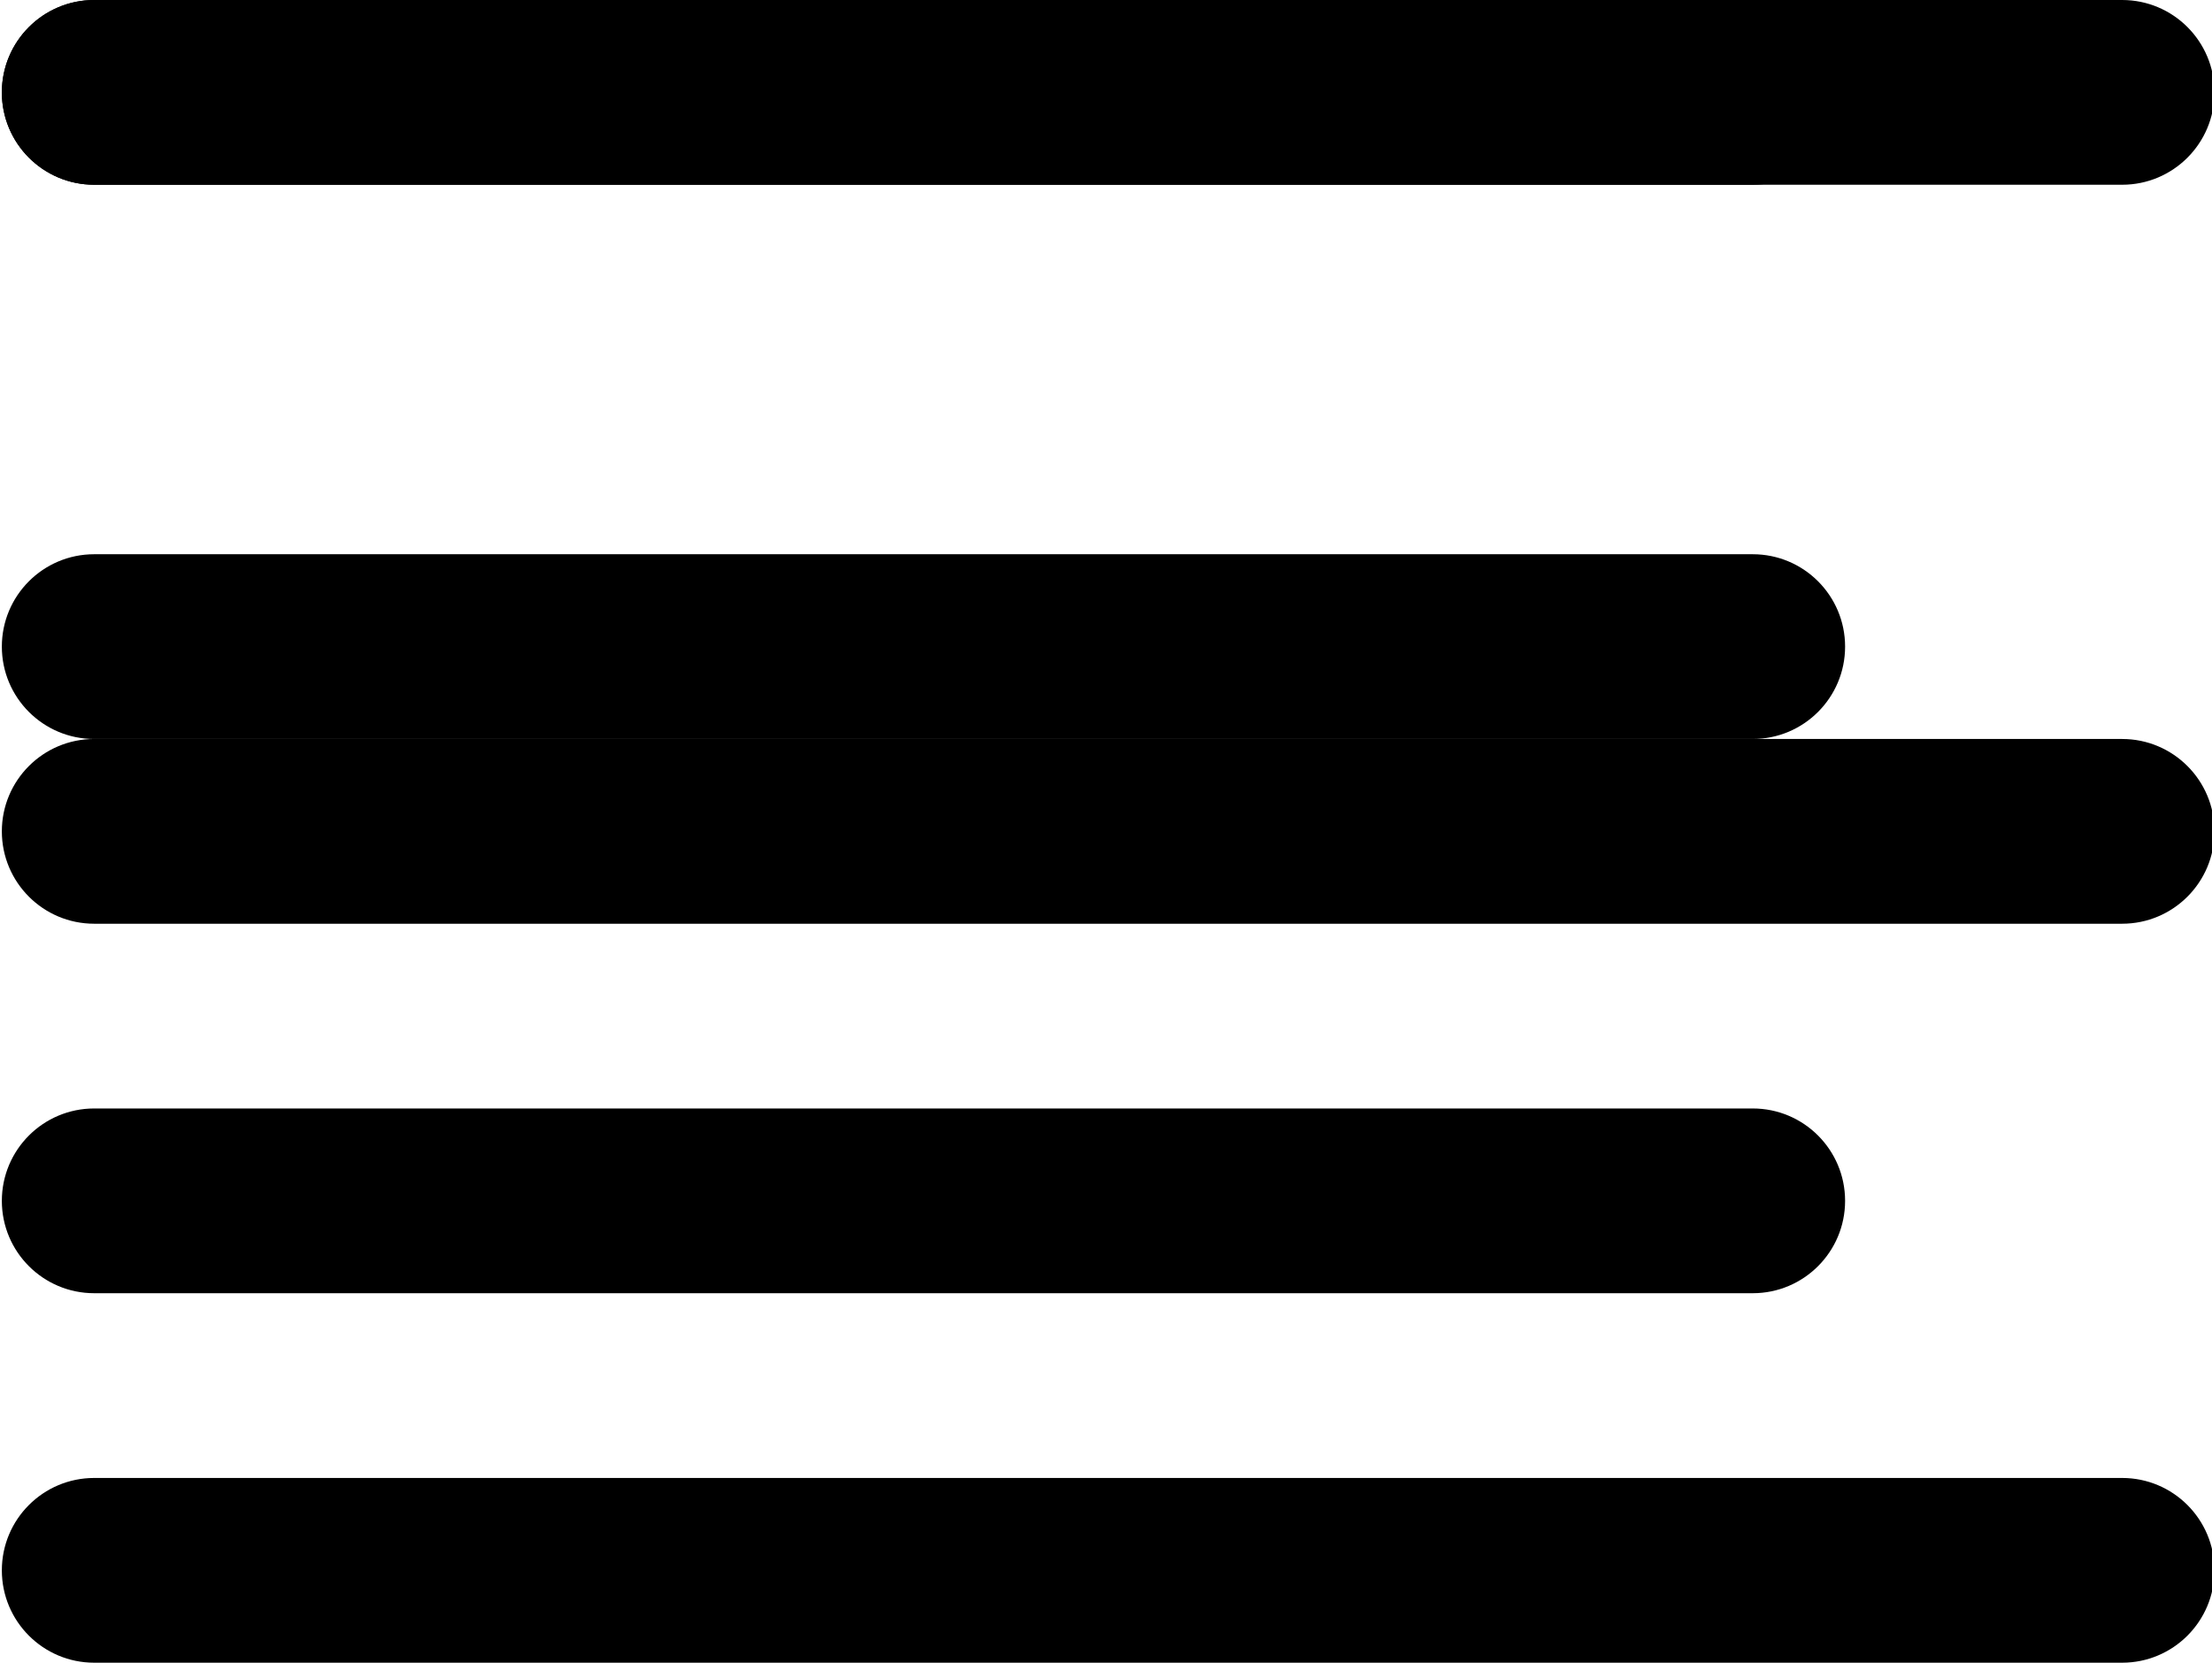
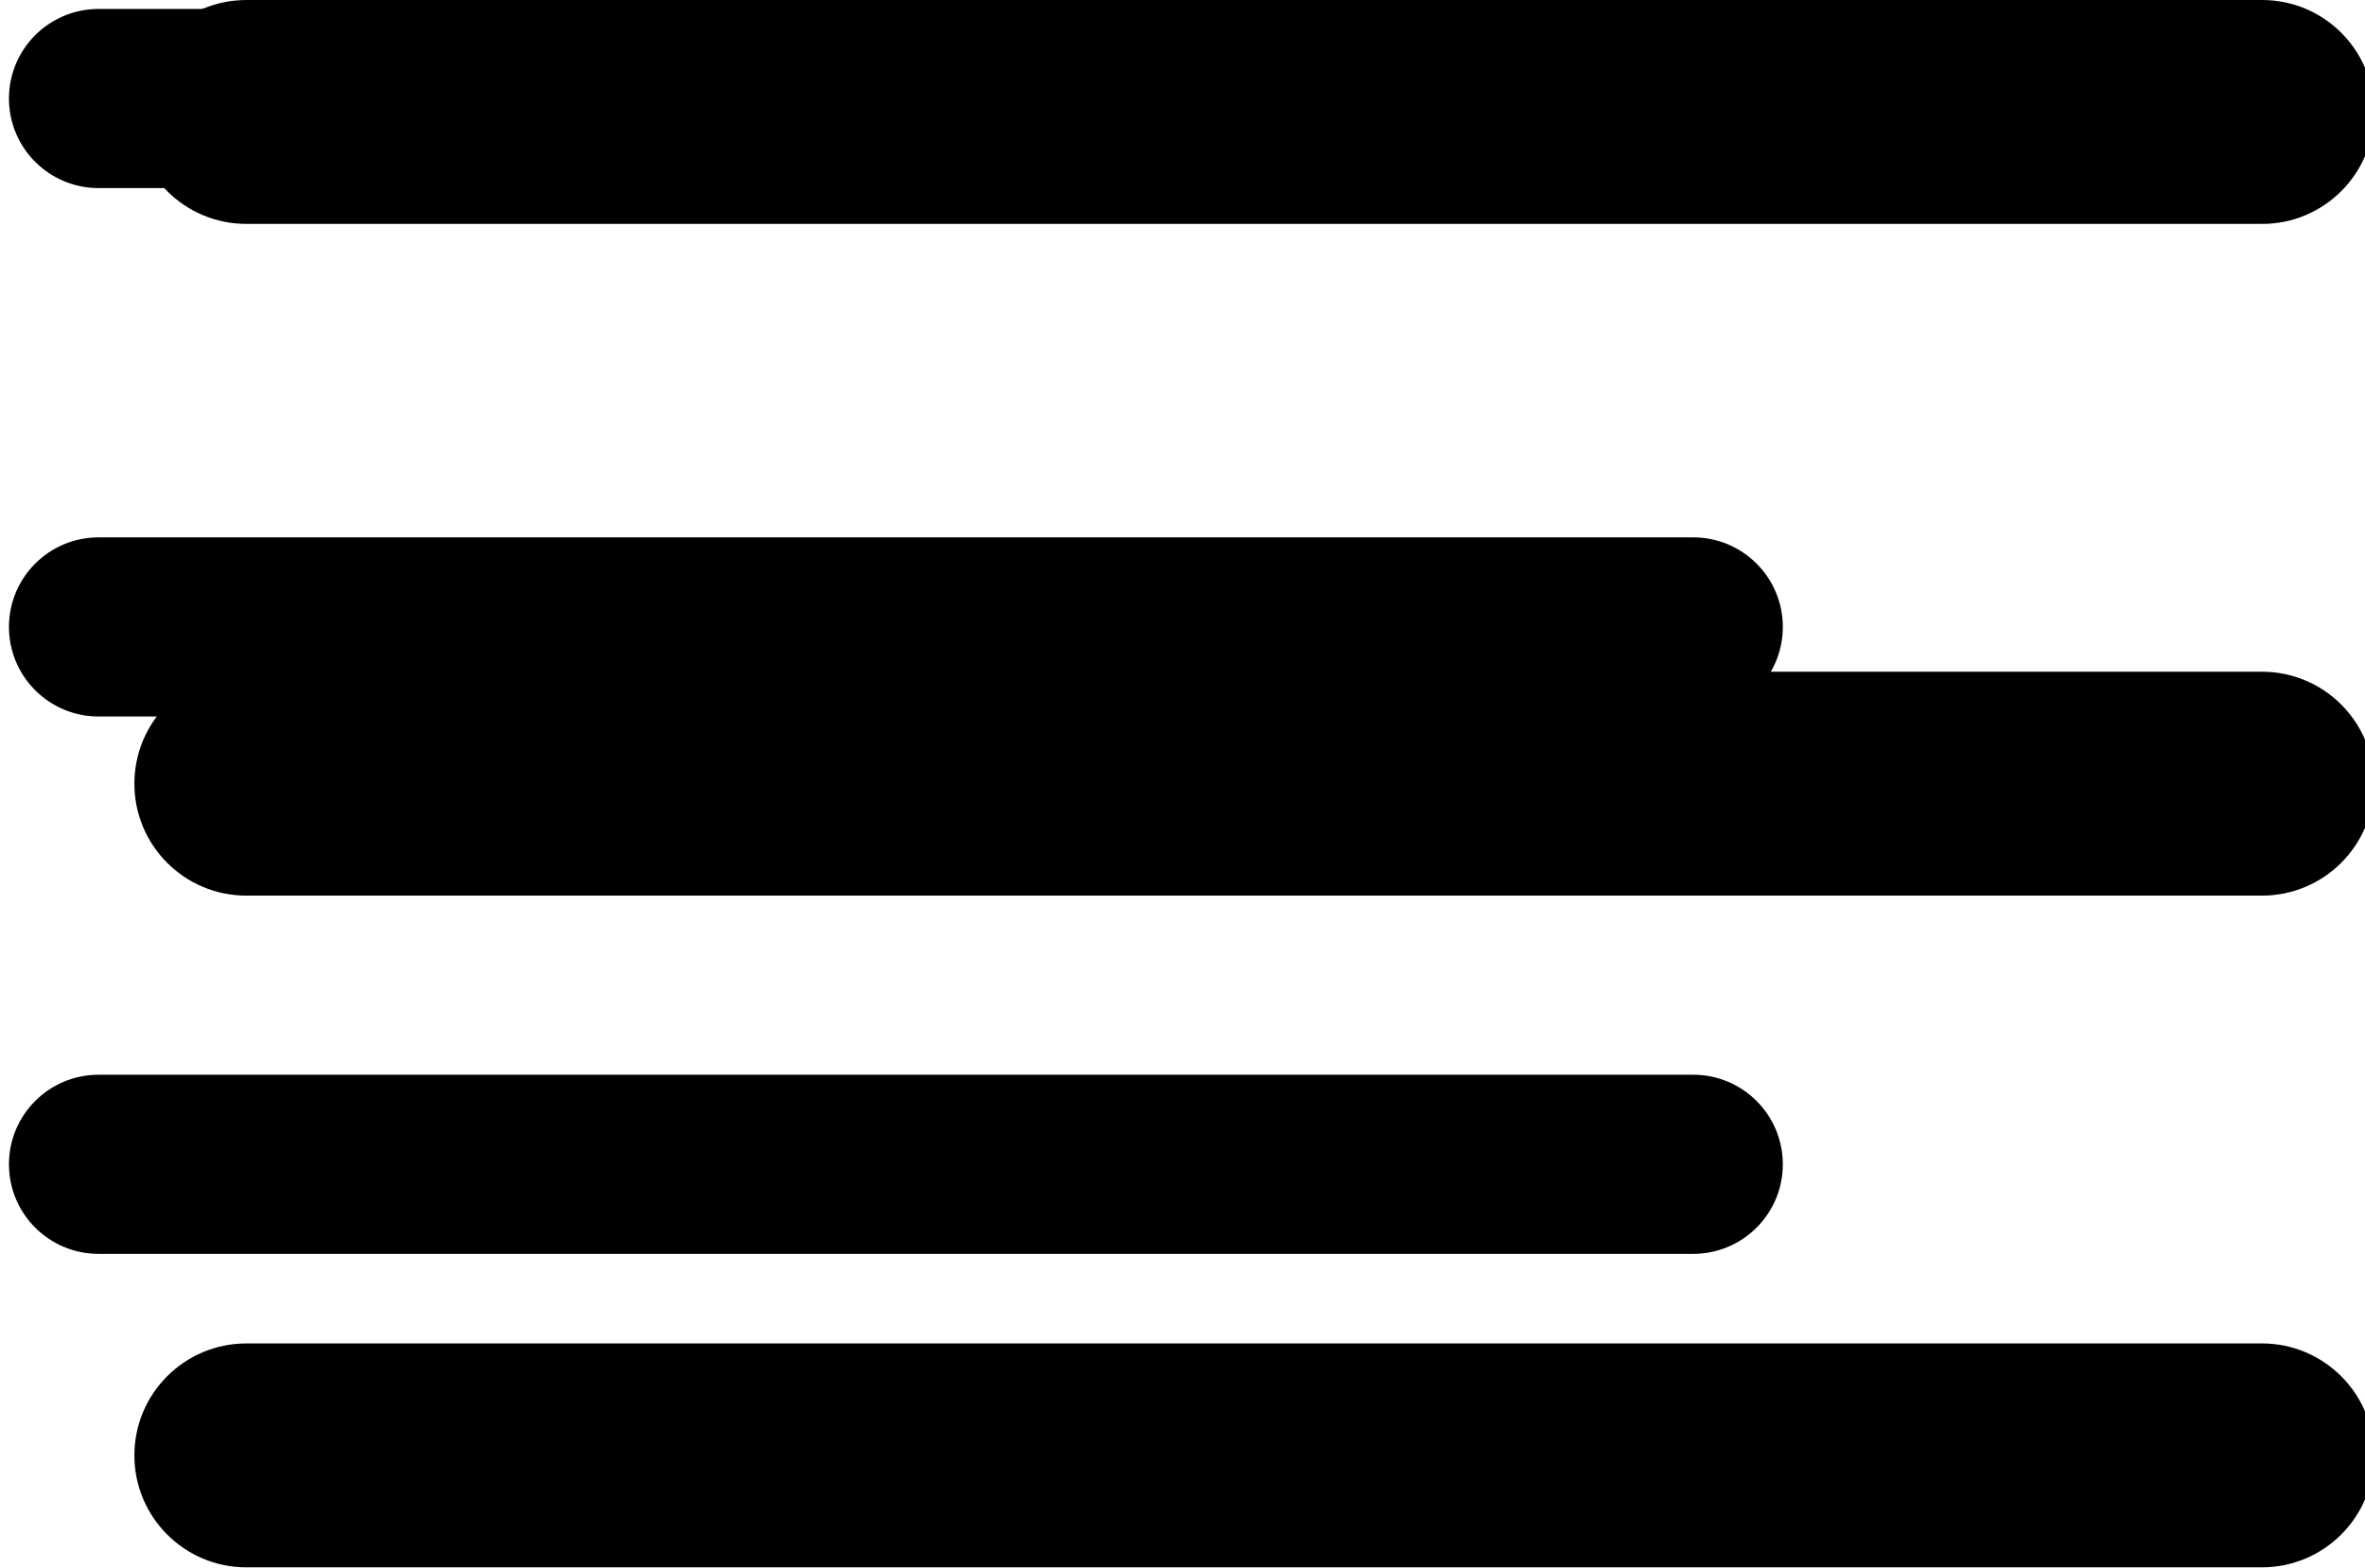
<svg xmlns="http://www.w3.org/2000/svg" id="TripleGripper">
-   <path d="M11.49 8H.51a.5.5 0 100 1h10.98a.5.5 0 100-1zM11.49 4H.51a.5.5 0 100 1h10.98a.5.5 0 000-1zM.51 1h10.98a.5.5 0 000-1H.51a.5.5 0 000 1z" class="spectrum-UIIcon--large" />
-   <path d="M9.49 6H.51a.5.5 0 100 1h8.98a.5.5 0 000-1zM9.49 3H.51a.5.5 0 100 1h8.98a.5.5 0 000-1zM.51 1h8.98a.5.5 0 000-1H.51a.5.5 0 000 1z" class="spectrum-UIIcon--medium" />
+   <path d="M12.625 1.25H1.375a.625.625 0 010-1.25h11.25a.625.625 0 010 1.25zm.625 3.125a.626.626 0 00-.625-.625H1.375a.625.625 0 000 1.25h11.25a.626.626 0 00.625-.625zm0 3.75a.626.626 0 00-.625-.625H1.375a.625.625 0 000 1.25h11.25a.626.626 0 00.625-.625z" class="spectrum-UIIcon--large" />
+   <path d="M9.45 1.05H.55a.5.5 0 010-1h8.9a.5.5 0 010 1zm.5 2.45a.5.5 0 00-.5-.5H.55a.5.5 0 000 1h8.9a.5.5 0 00.5-.5zm0 3a.5.5 0 00-.5-.5H.55a.5.5 0 000 1h8.9a.5.5 0 00.5-.5z" class="spectrum-UIIcon--medium" />
</svg>
